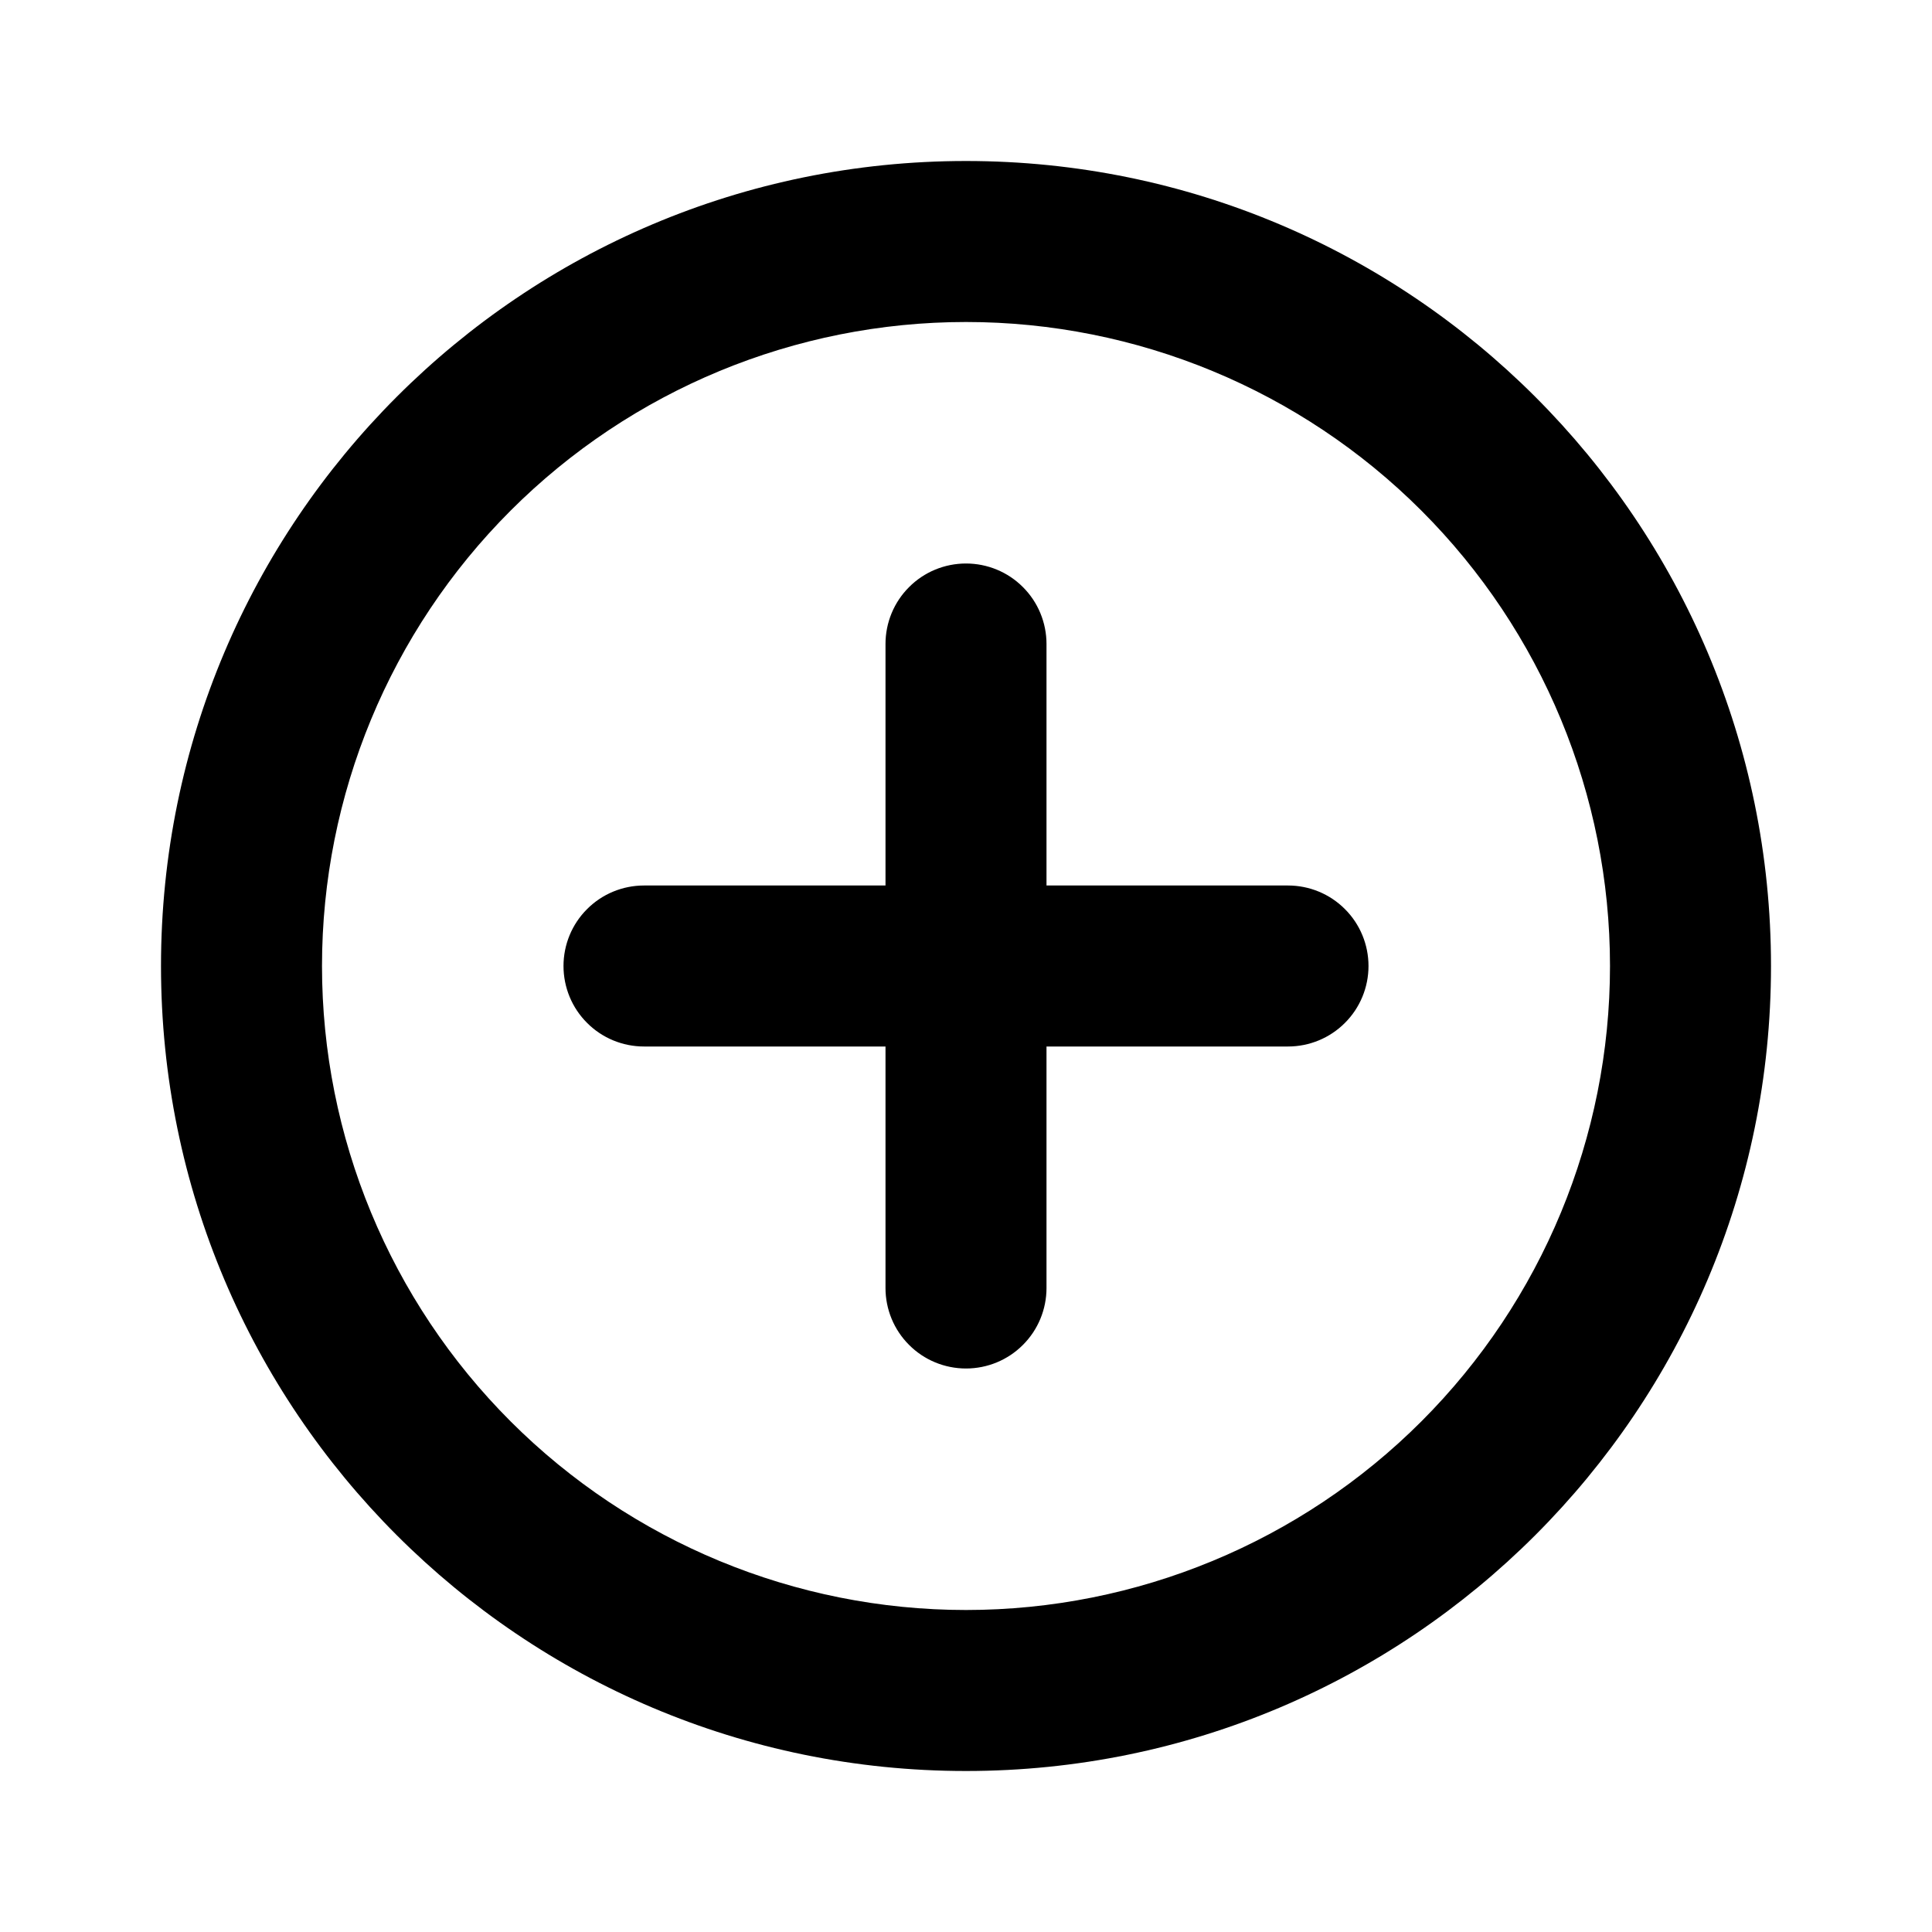
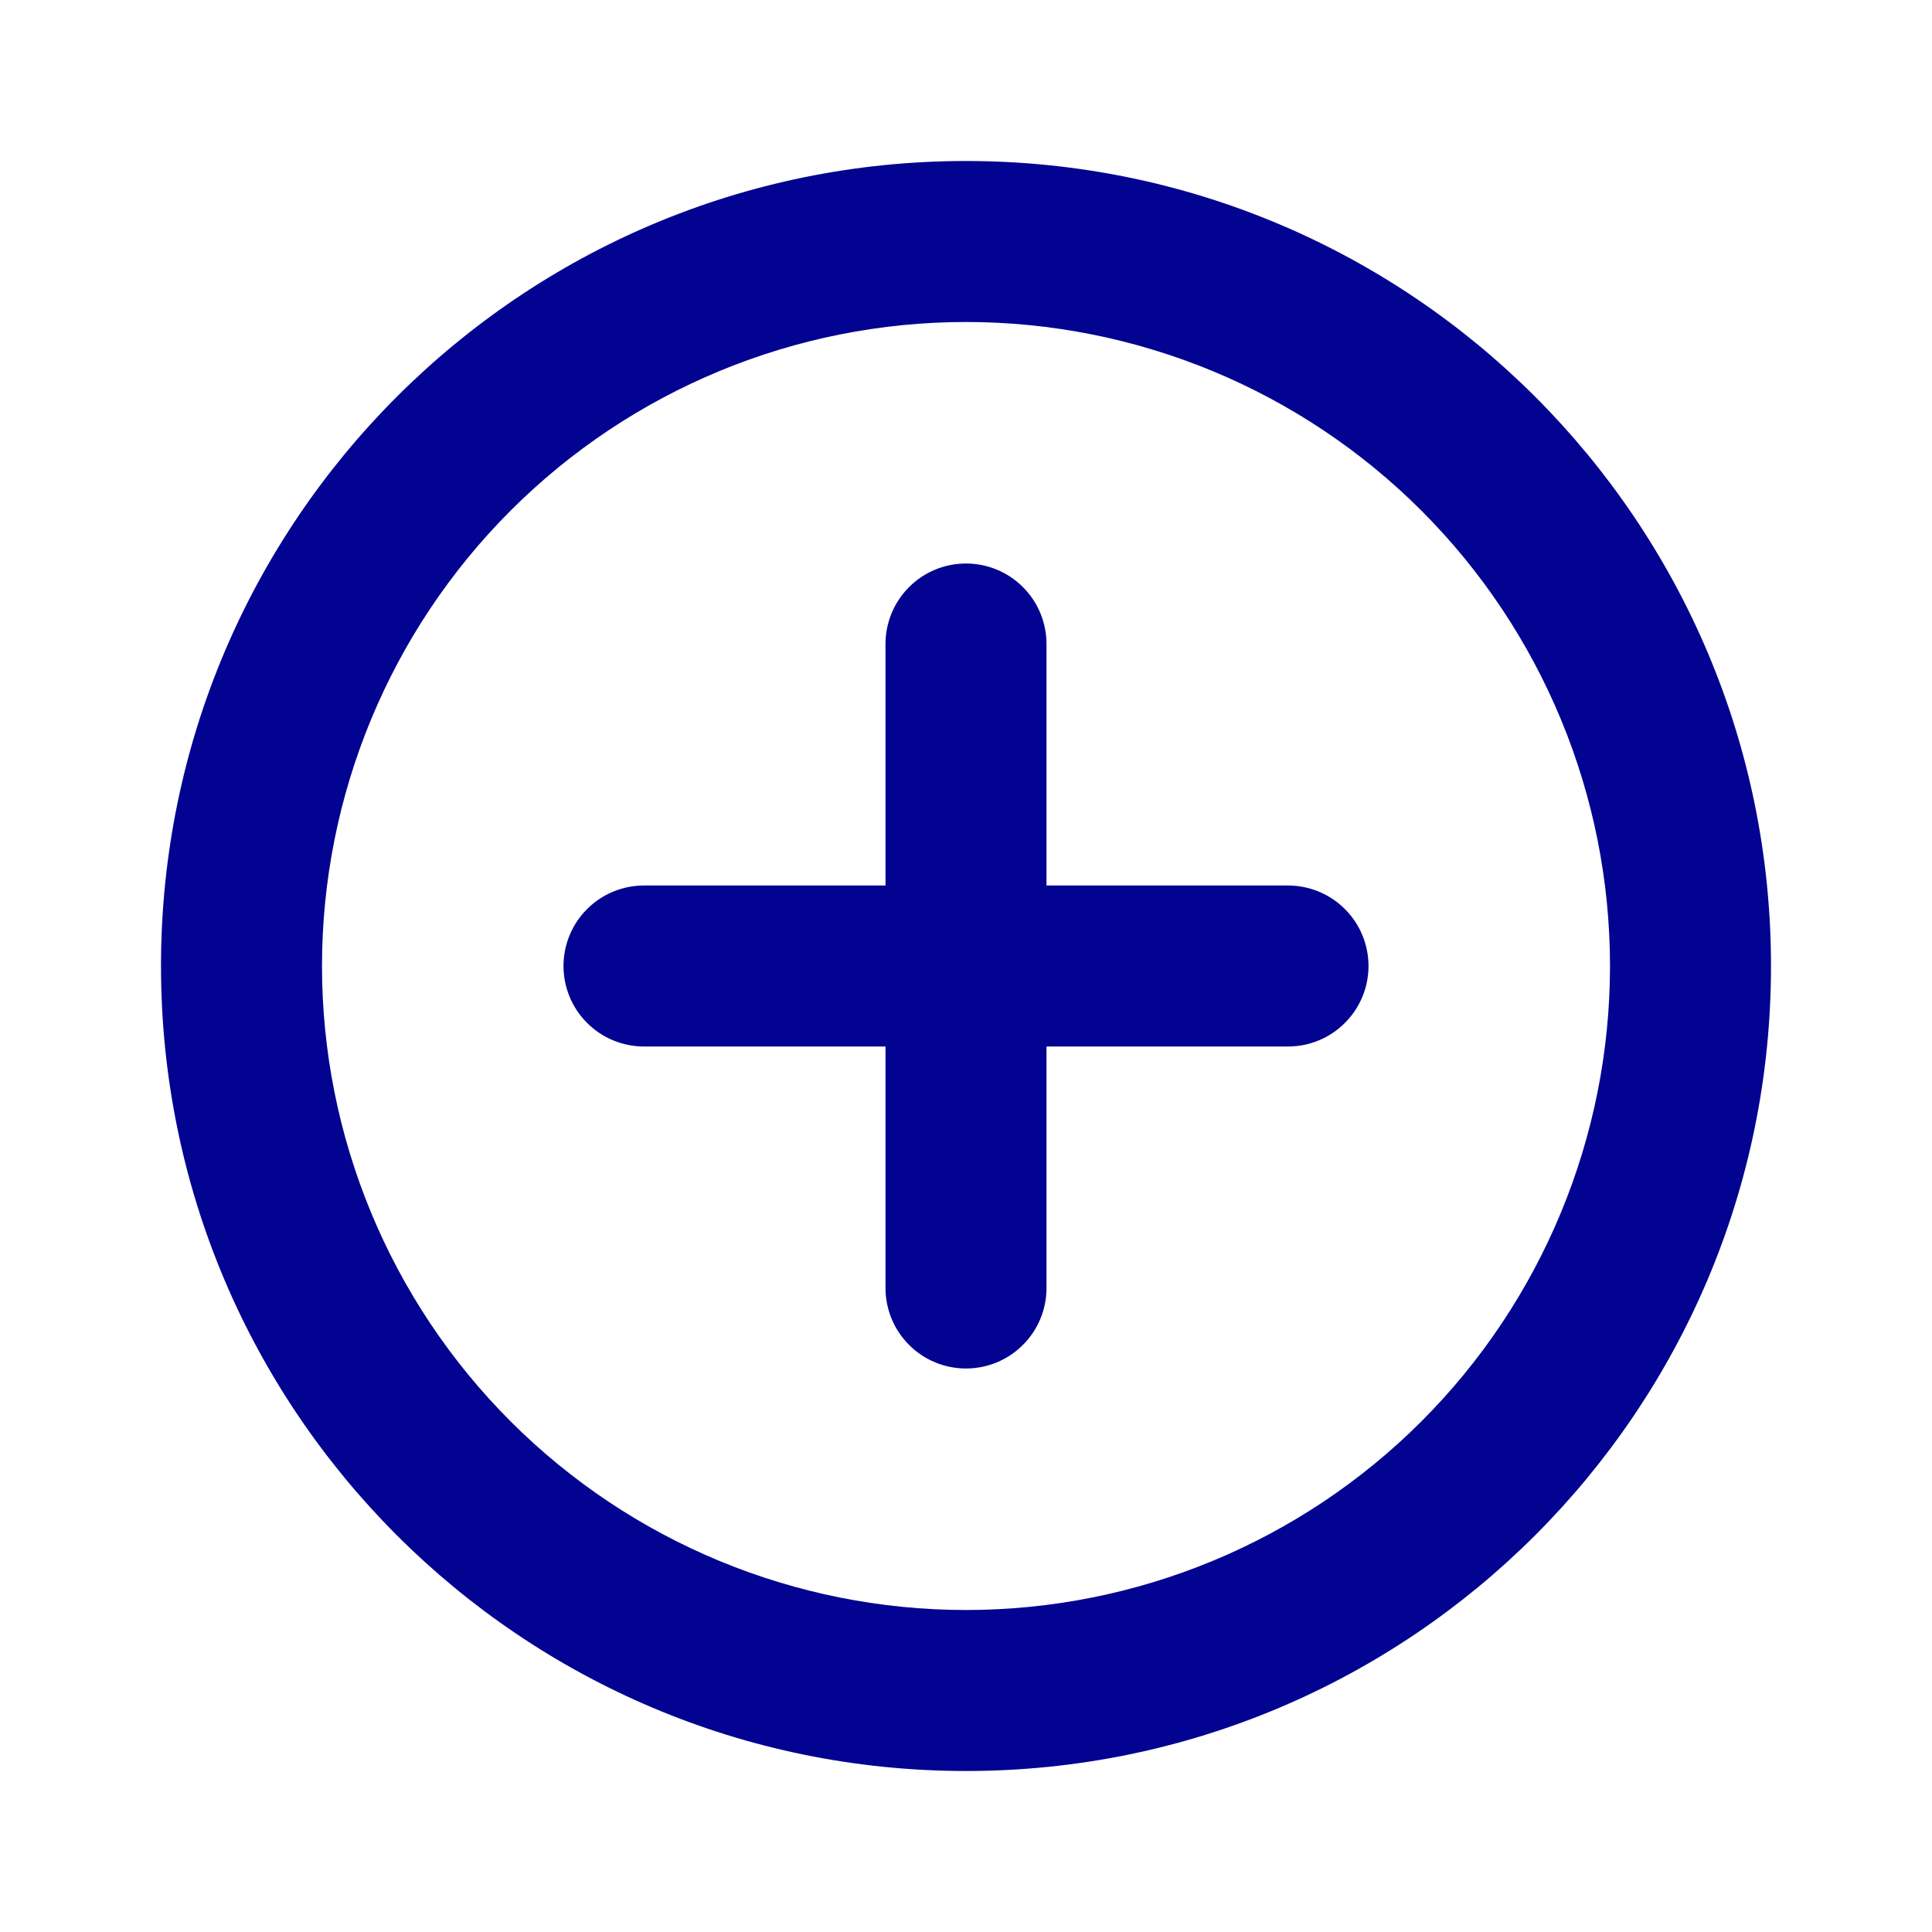
<svg xmlns="http://www.w3.org/2000/svg" width="24" height="24" viewBox="0 0 24 24" fill="none">
-   <path d="M12 4C9.878 4 7.843 4.843 6.343 6.343C4.843 7.843 4 9.878 4 12C4 14.122 4.843 16.157 6.343 17.657C7.843 19.157 9.878 20 12 20C14.122 20 16.157 19.157 17.657 17.657C19.157 16.157 20 14.122 20 12C20 9.878 19.157 7.843 17.657 6.343C16.157 4.843 14.122 4 12 4ZM2 12C2 6.477 6.477 2 12 2C17.523 2 22 6.477 22 12C22 17.523 17.523 22 12 22C6.477 22 2 17.523 2 12ZM12 7C12.265 7 12.52 7.105 12.707 7.293C12.895 7.48 13 7.735 13 8V11H16C16.265 11 16.52 11.105 16.707 11.293C16.895 11.48 17 11.735 17 12C17 12.265 16.895 12.52 16.707 12.707C16.52 12.895 16.265 13 16 13H13V16C13 16.265 12.895 16.52 12.707 16.707C12.52 16.895 12.265 17 12 17C11.735 17 11.48 16.895 11.293 16.707C11.105 16.52 11 16.265 11 16V13H8C7.735 13 7.48 12.895 7.293 12.707C7.105 12.52 7 12.265 7 12C7 11.735 7.105 11.48 7.293 11.293C7.48 11.105 7.735 11 8 11H11V8C11 7.735 11.105 7.48 11.293 7.293C11.48 7.105 11.735 7 12 7Z" fill="black" />
+   <path d="M12 4C9.878 4 7.843 4.843 6.343 6.343C4.843 7.843 4 9.878 4 12C4 14.122 4.843 16.157 6.343 17.657C7.843 19.157 9.878 20 12 20C14.122 20 16.157 19.157 17.657 17.657C19.157 16.157 20 14.122 20 12C20 9.878 19.157 7.843 17.657 6.343C16.157 4.843 14.122 4 12 4ZM2 12C2 6.477 6.477 2 12 2C17.523 2 22 6.477 22 12C22 17.523 17.523 22 12 22C6.477 22 2 17.523 2 12ZM12 7C12.265 7 12.52 7.105 12.707 7.293C12.895 7.48 13 7.735 13 8V11H16C16.265 11 16.52 11.105 16.707 11.293C16.895 11.48 17 11.735 17 12C17 12.265 16.895 12.52 16.707 12.707C16.52 12.895 16.265 13 16 13H13V16C13 16.265 12.895 16.52 12.707 16.707C12.52 16.895 12.265 17 12 17C11.735 17 11.48 16.895 11.293 16.707C11.105 16.52 11 16.265 11 16V13H8C7.735 13 7.48 12.895 7.293 12.707C7.105 12.52 7 12.265 7 12C7 11.735 7.105 11.48 7.293 11.293C7.48 11.105 7.735 11 8 11H11V8C11 7.735 11.105 7.48 11.293 7.293C11.48 7.105 11.735 7 12 7Z" fill="#030391" />
</svg>
